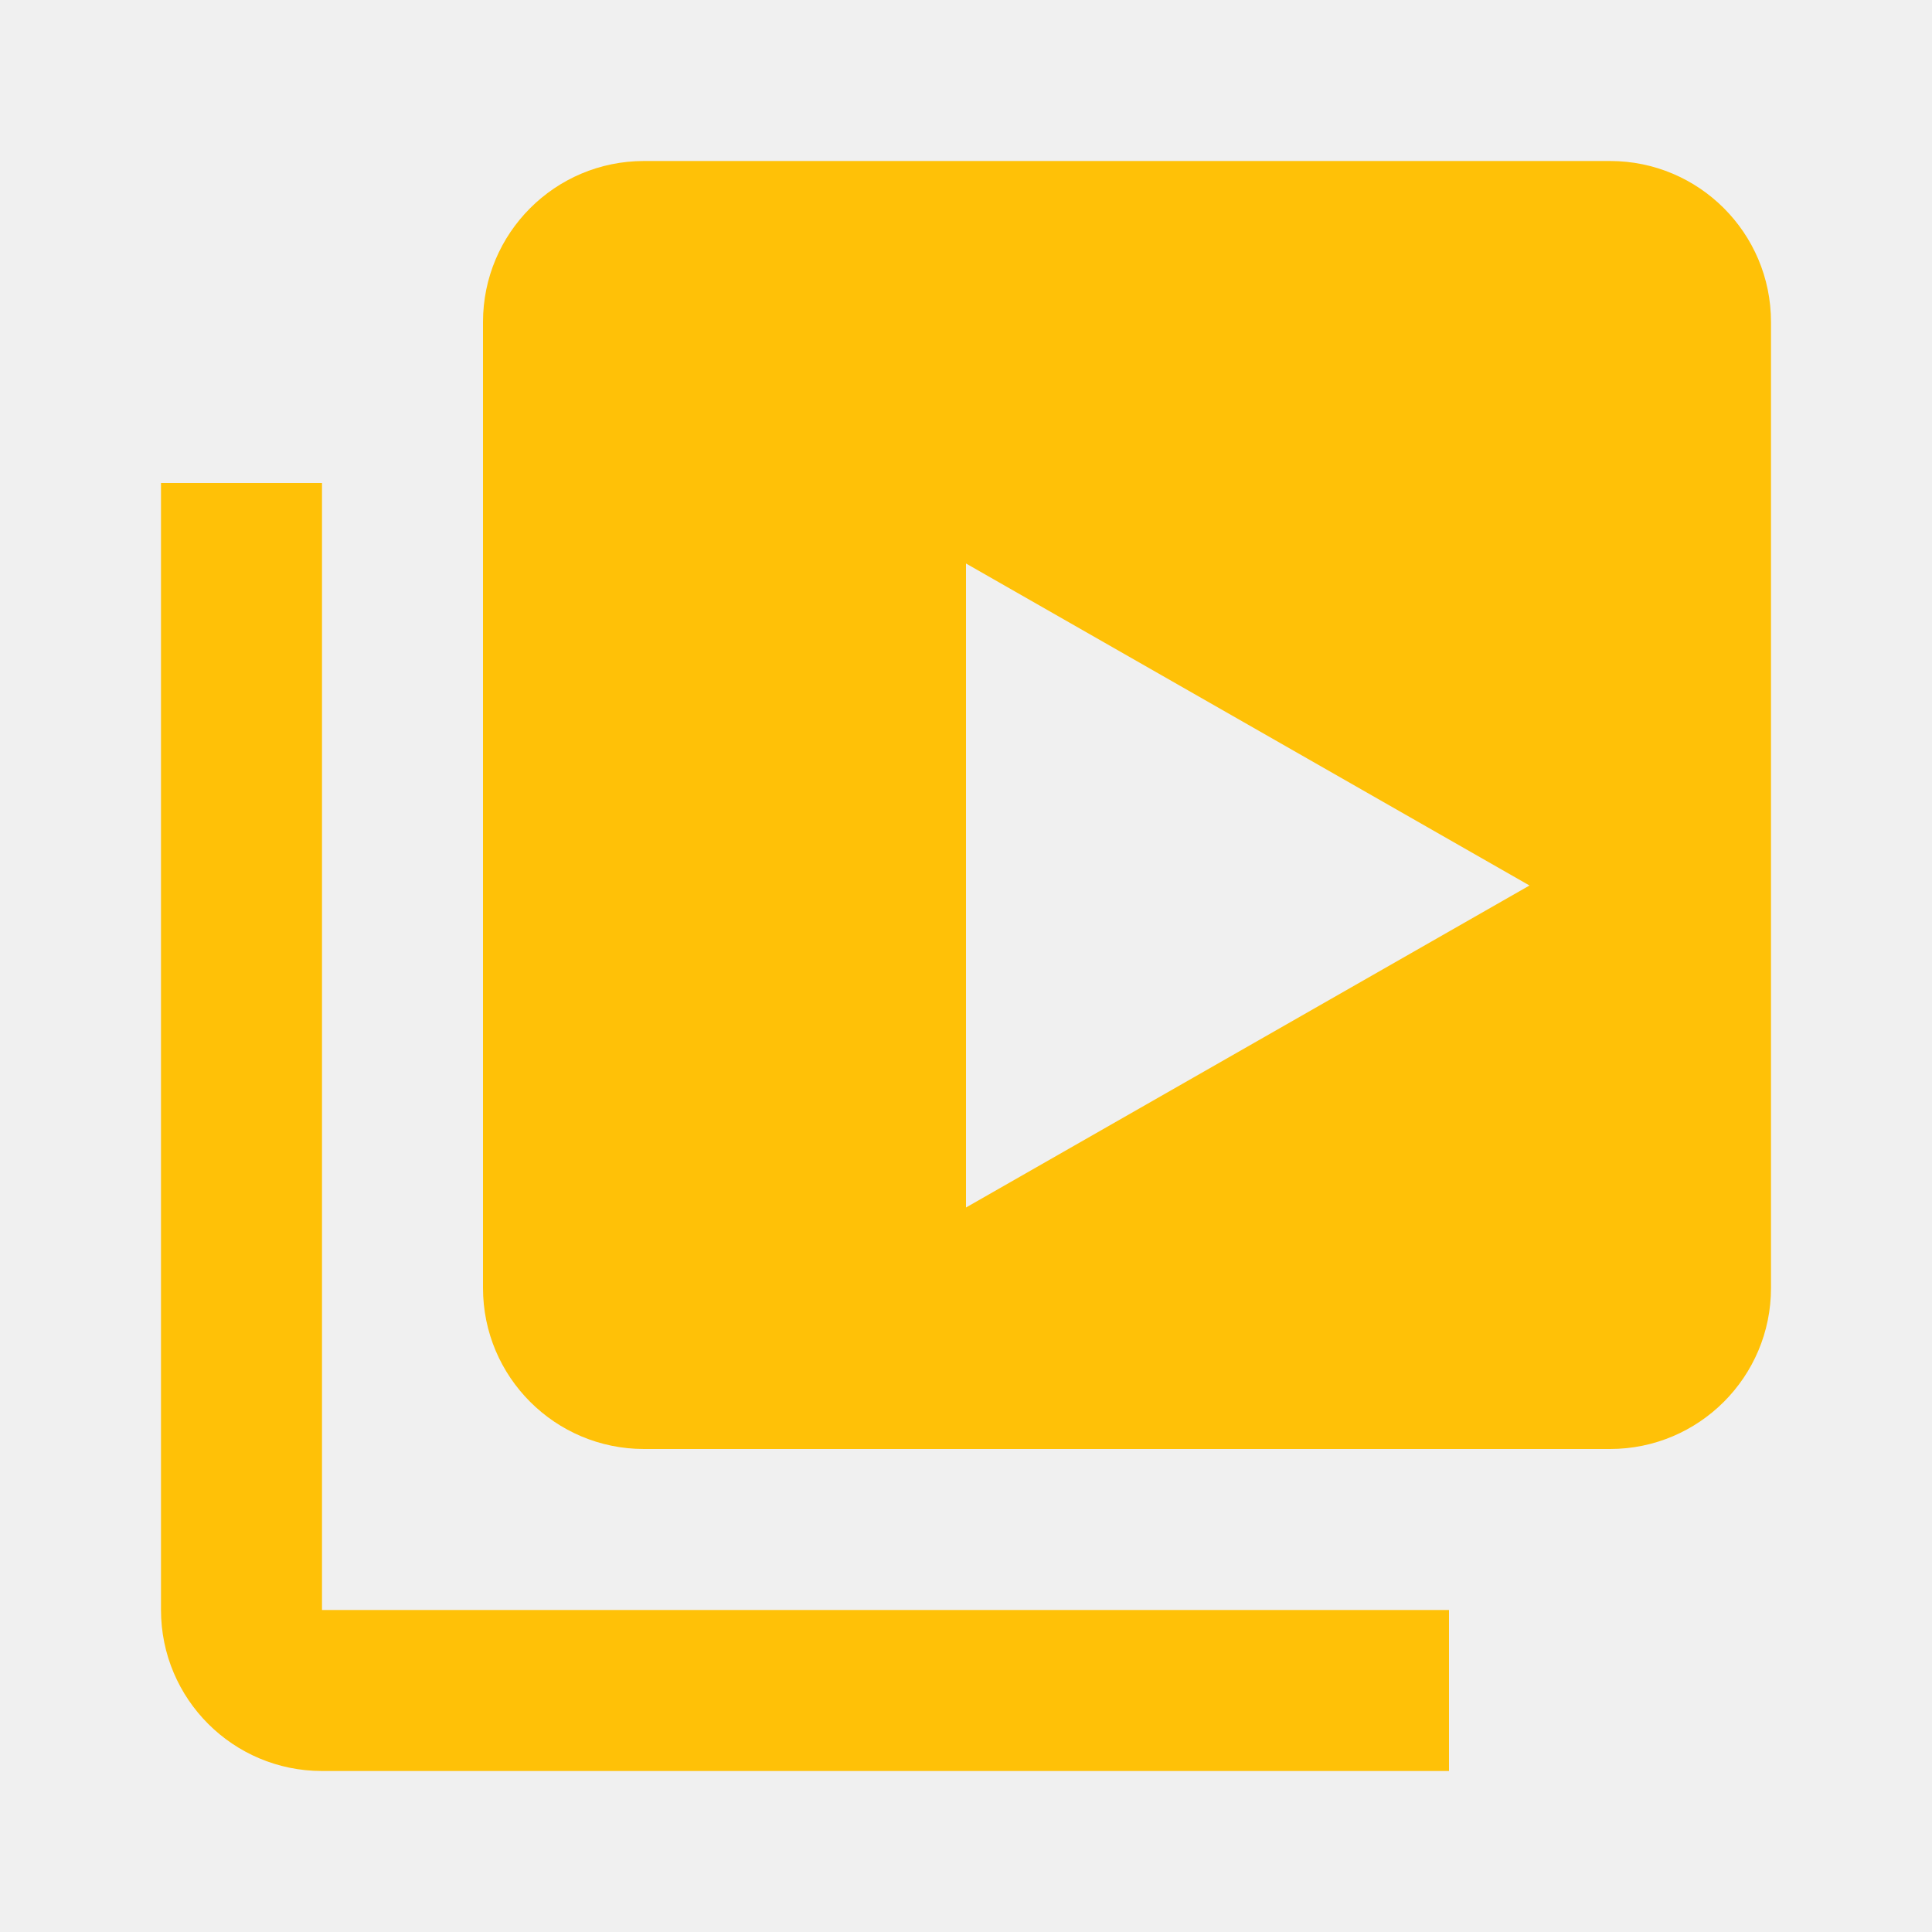
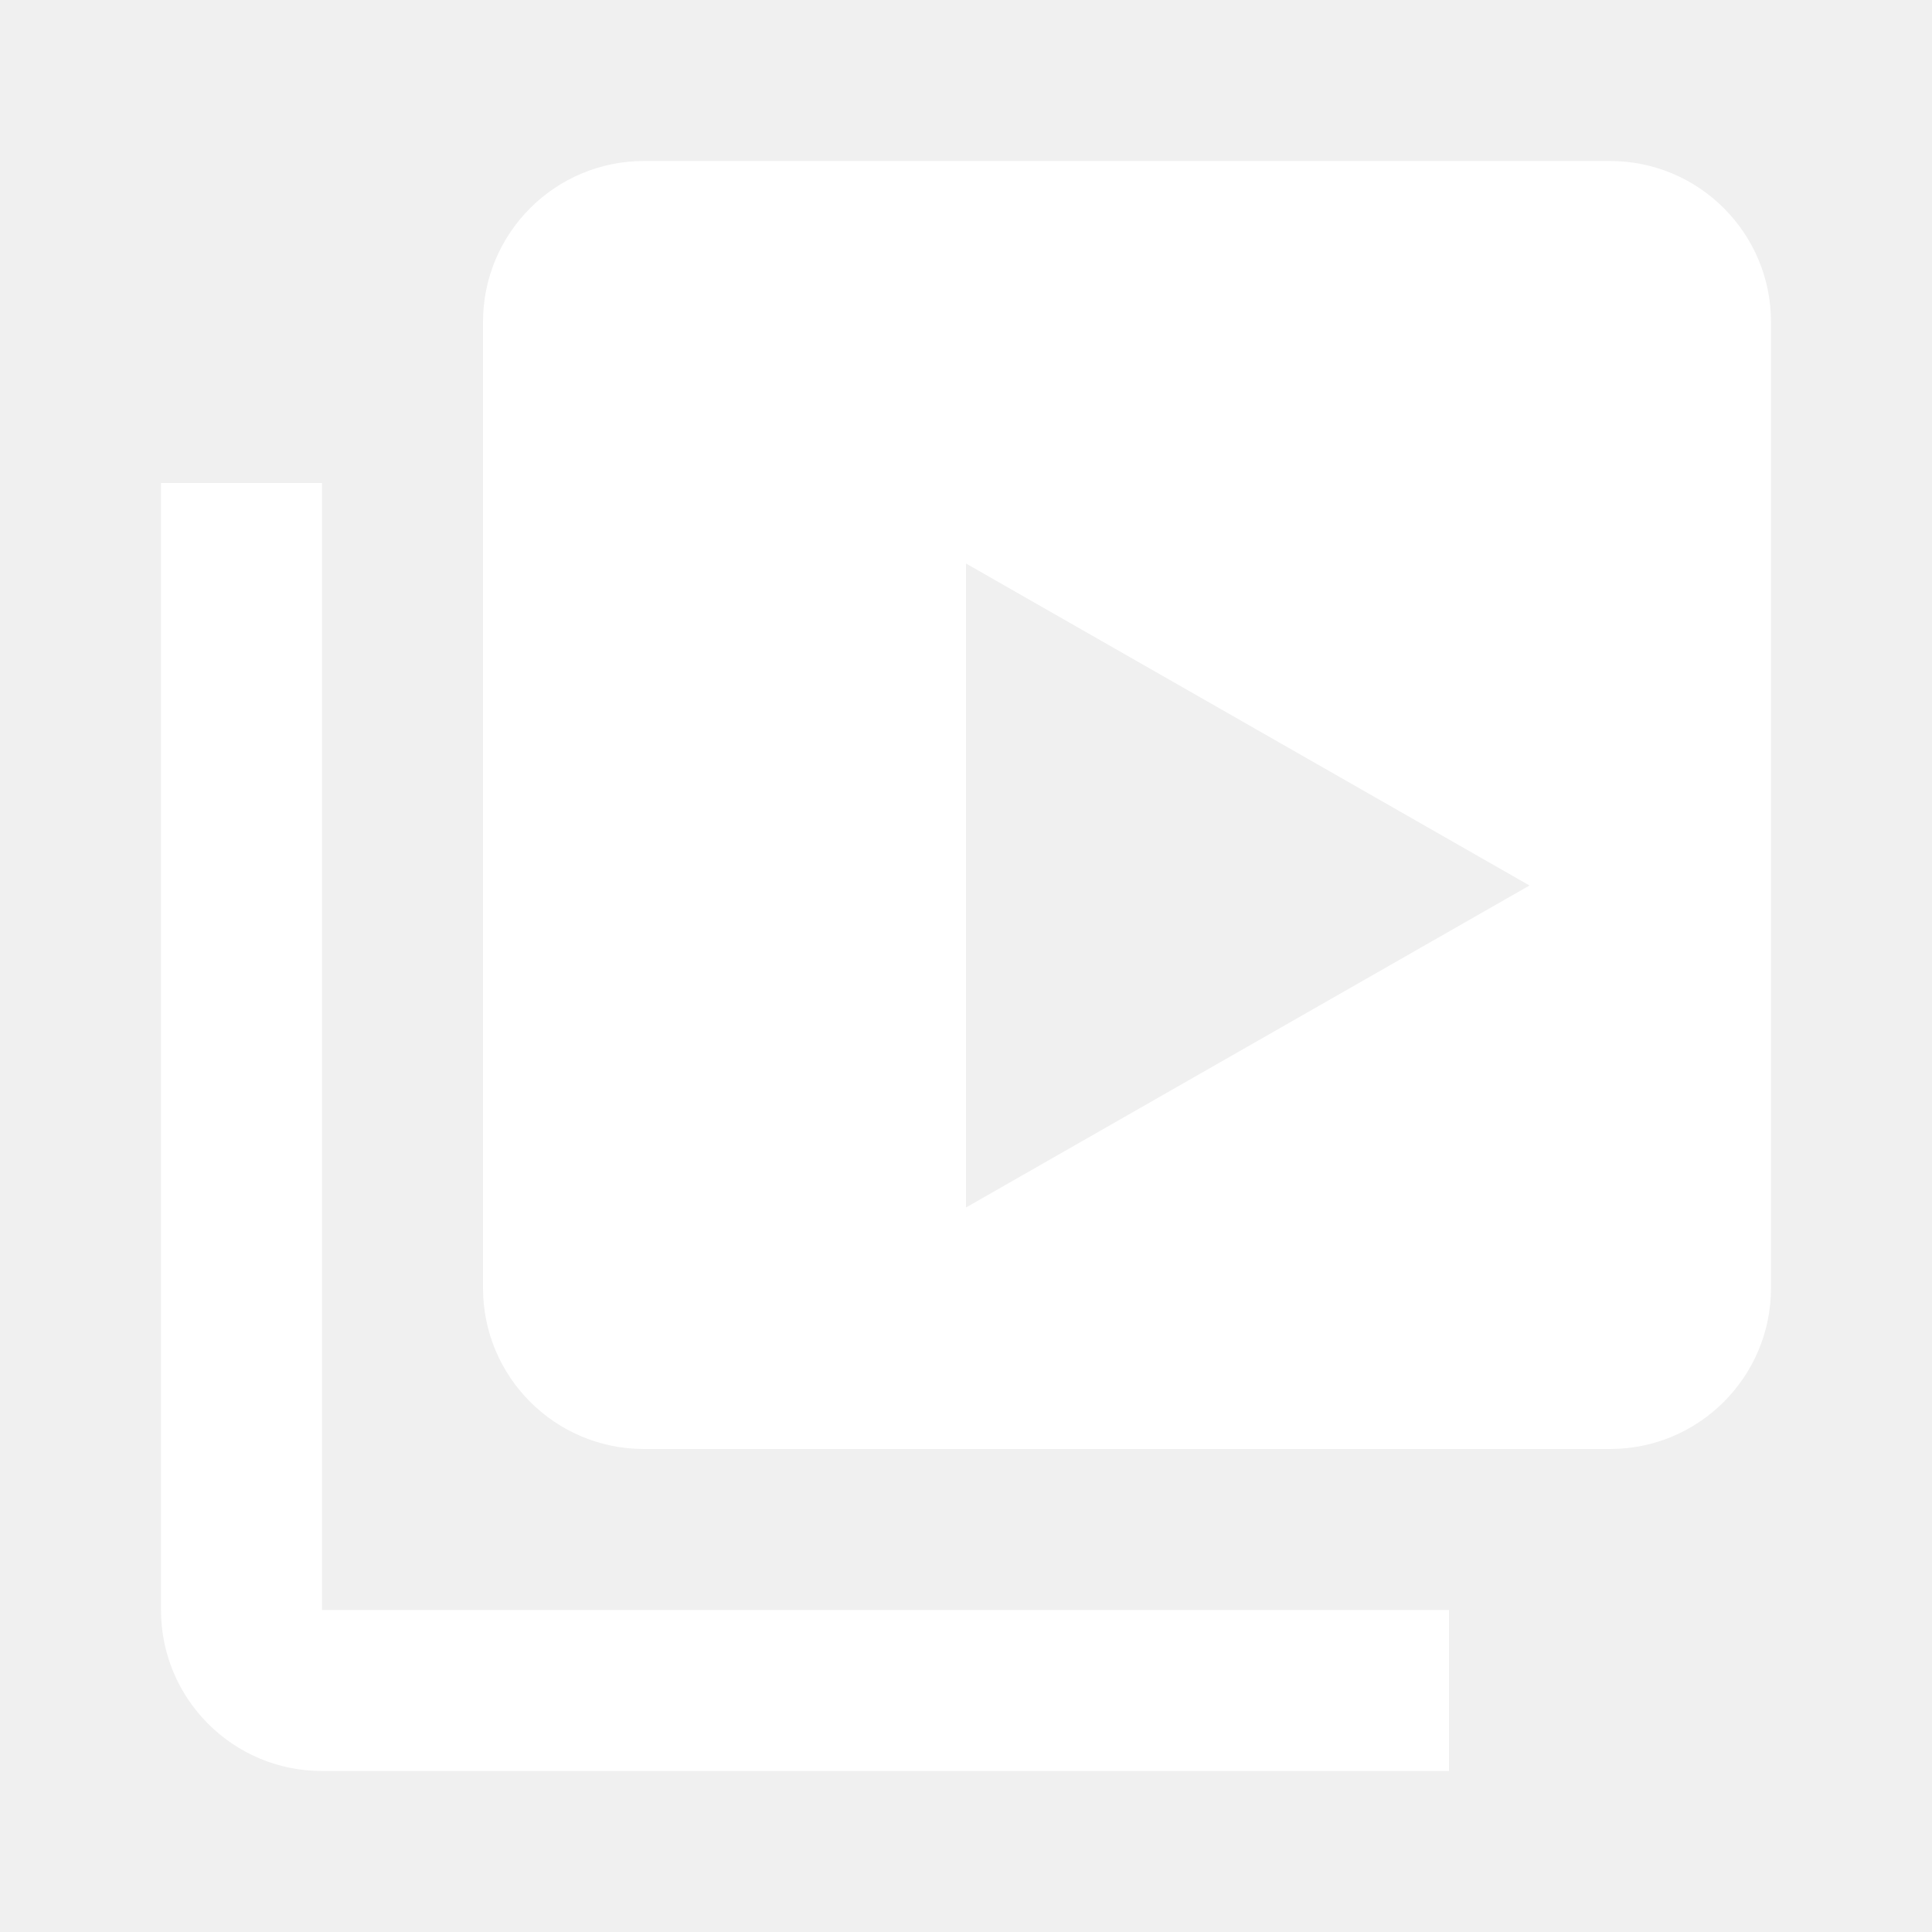
<svg xmlns="http://www.w3.org/2000/svg" viewBox="0 0 24 24" width="96" height="96">
-   <path fill="#FFC107" d="M4 6H2v14a2 2 0 0 0 2 2h14v-2H4V6m16-4H8a2 2 0 0 0-2 2v12a2 2 0 0 0 2 2h12a2 2 0 0 0 2-2V4a2 2 0 0 0-2-2m-1 9l-7 4V7l7 4z" />
+   <path fill="#FFFFFF" d="M4 6H2v14a2 2 0 0 0 2 2h14v-2H4V6m16-4H8a2 2 0 0 0-2 2v12a2 2 0 0 0 2 2h12a2 2 0 0 0 2-2V4a2 2 0 0 0-2-2m-1 9l-7 4V7l7 4z" />
</svg>
